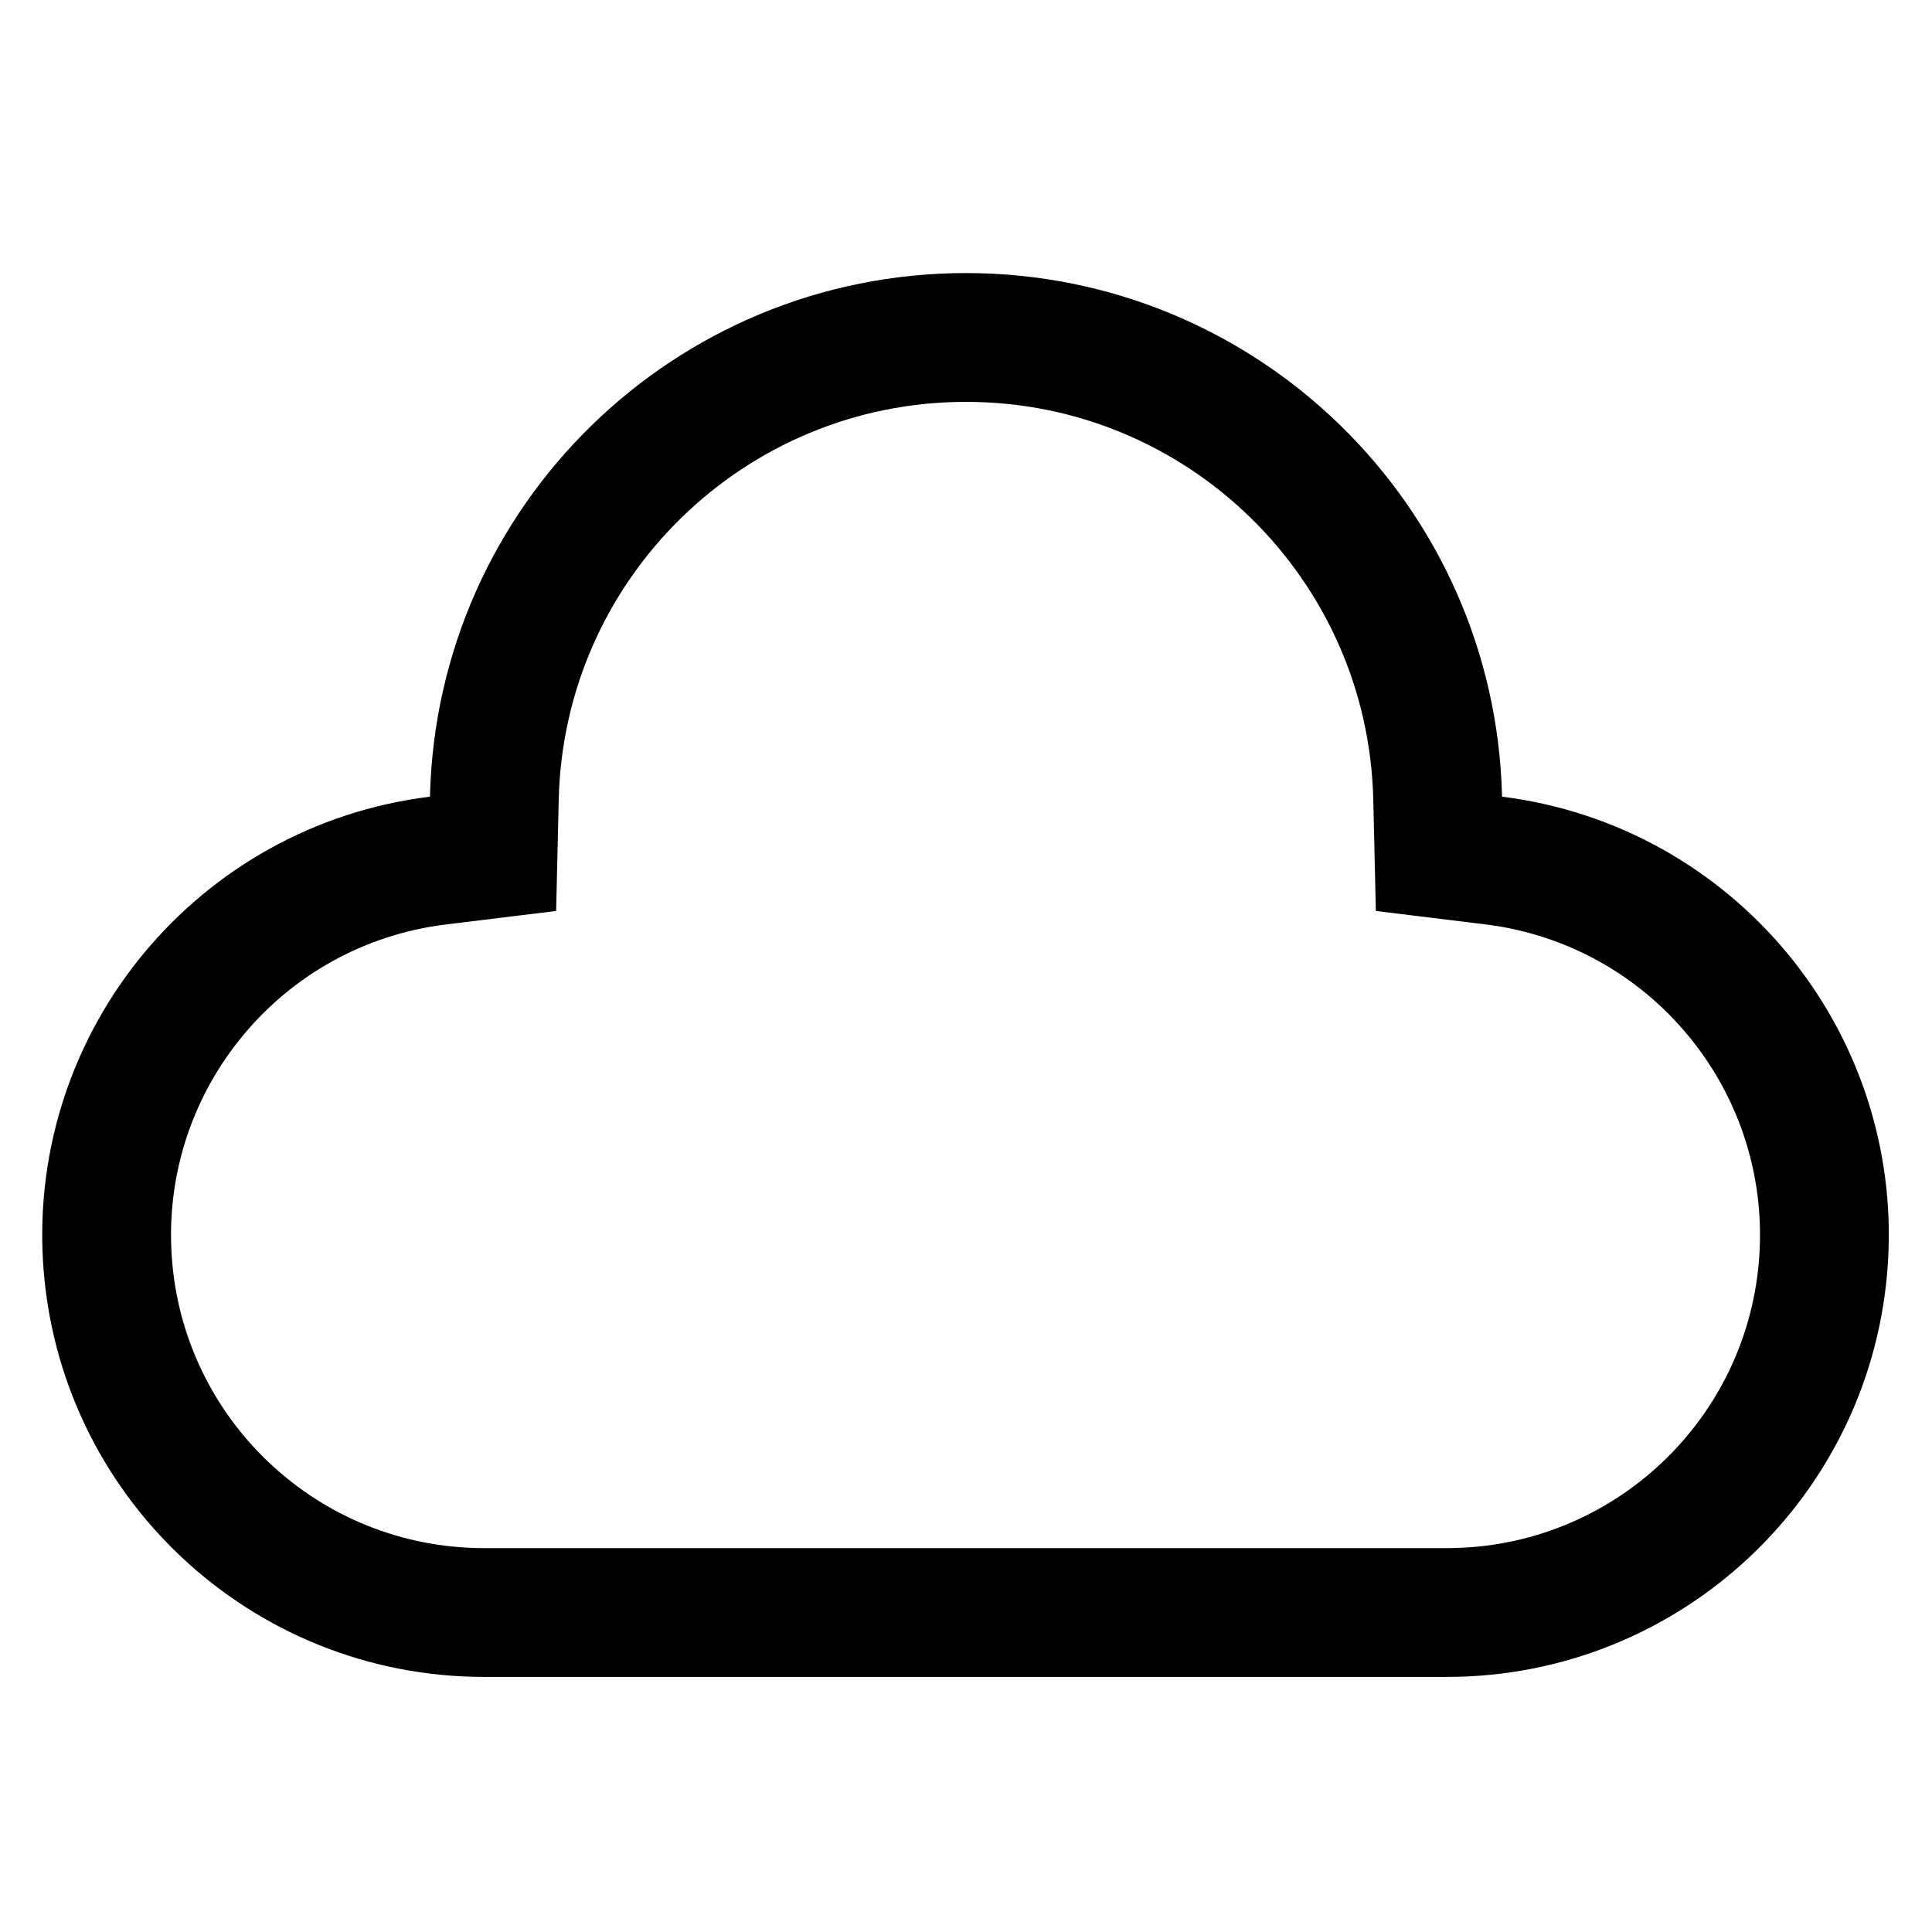
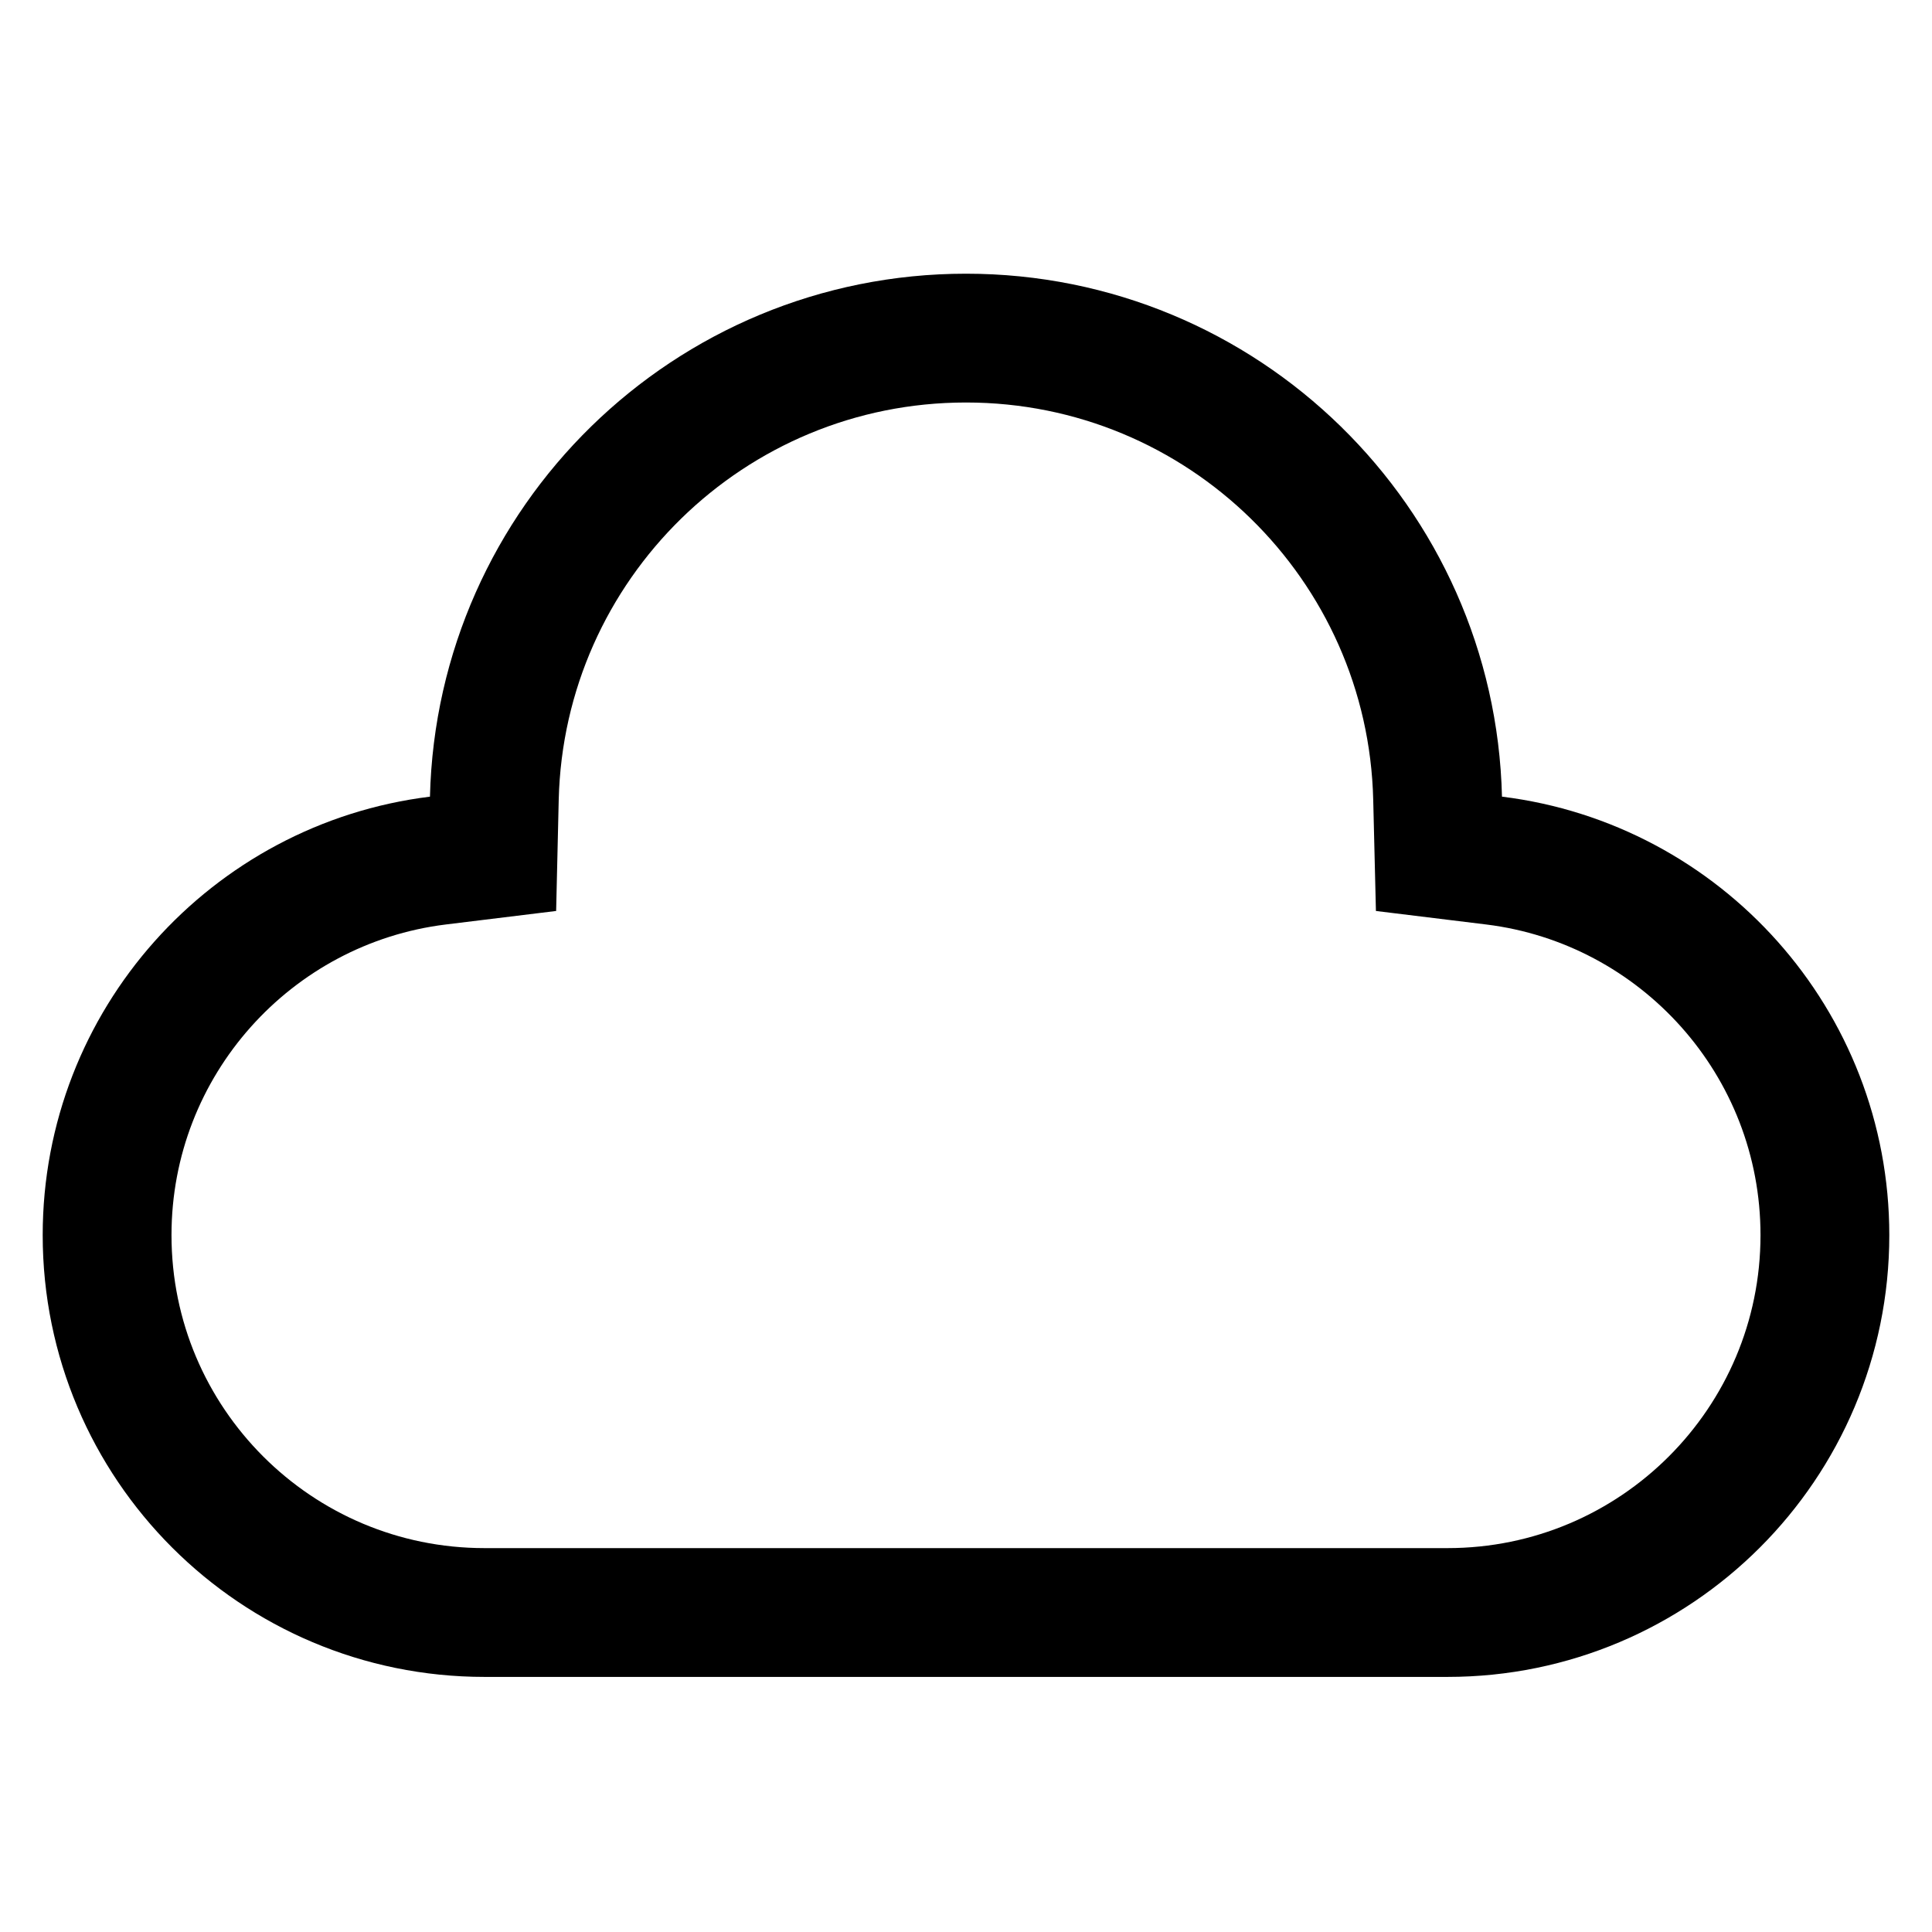
- <svg xmlns="http://www.w3.org/2000/svg" width="30" height="30" fill="none">
-   <path stroke="#000" stroke-width="2" d="m22.324 12.395.02.863.857.105a5.861 5.861 0 0 1-.724 11.676H7.524a5.86 5.86 0 0 1-.725-11.676l.857-.105.02-.863a7.326 7.326 0 0 1 14.648 0Z" />
+ <svg xmlns="http://www.w3.org/2000/svg" width="30" height="30" viewBox="0 0 30 30" fill="none">
+   <path d="M22.323 12.395L22.344 13.258L23.201 13.363C26.095 13.72 28.337 16.188 28.337 19.179C28.337 22.416 25.713 25.039 22.477 25.039H7.524C4.287 25.039 1.663 22.416 1.663 19.179C1.663 16.189 3.905 13.72 6.799 13.363L7.656 13.258L7.676 12.395C7.772 8.433 11.014 5.25 15 5.25C18.985 5.25 22.228 8.433 22.323 12.395Z" stroke="black" stroke-width="2" />
</svg>
